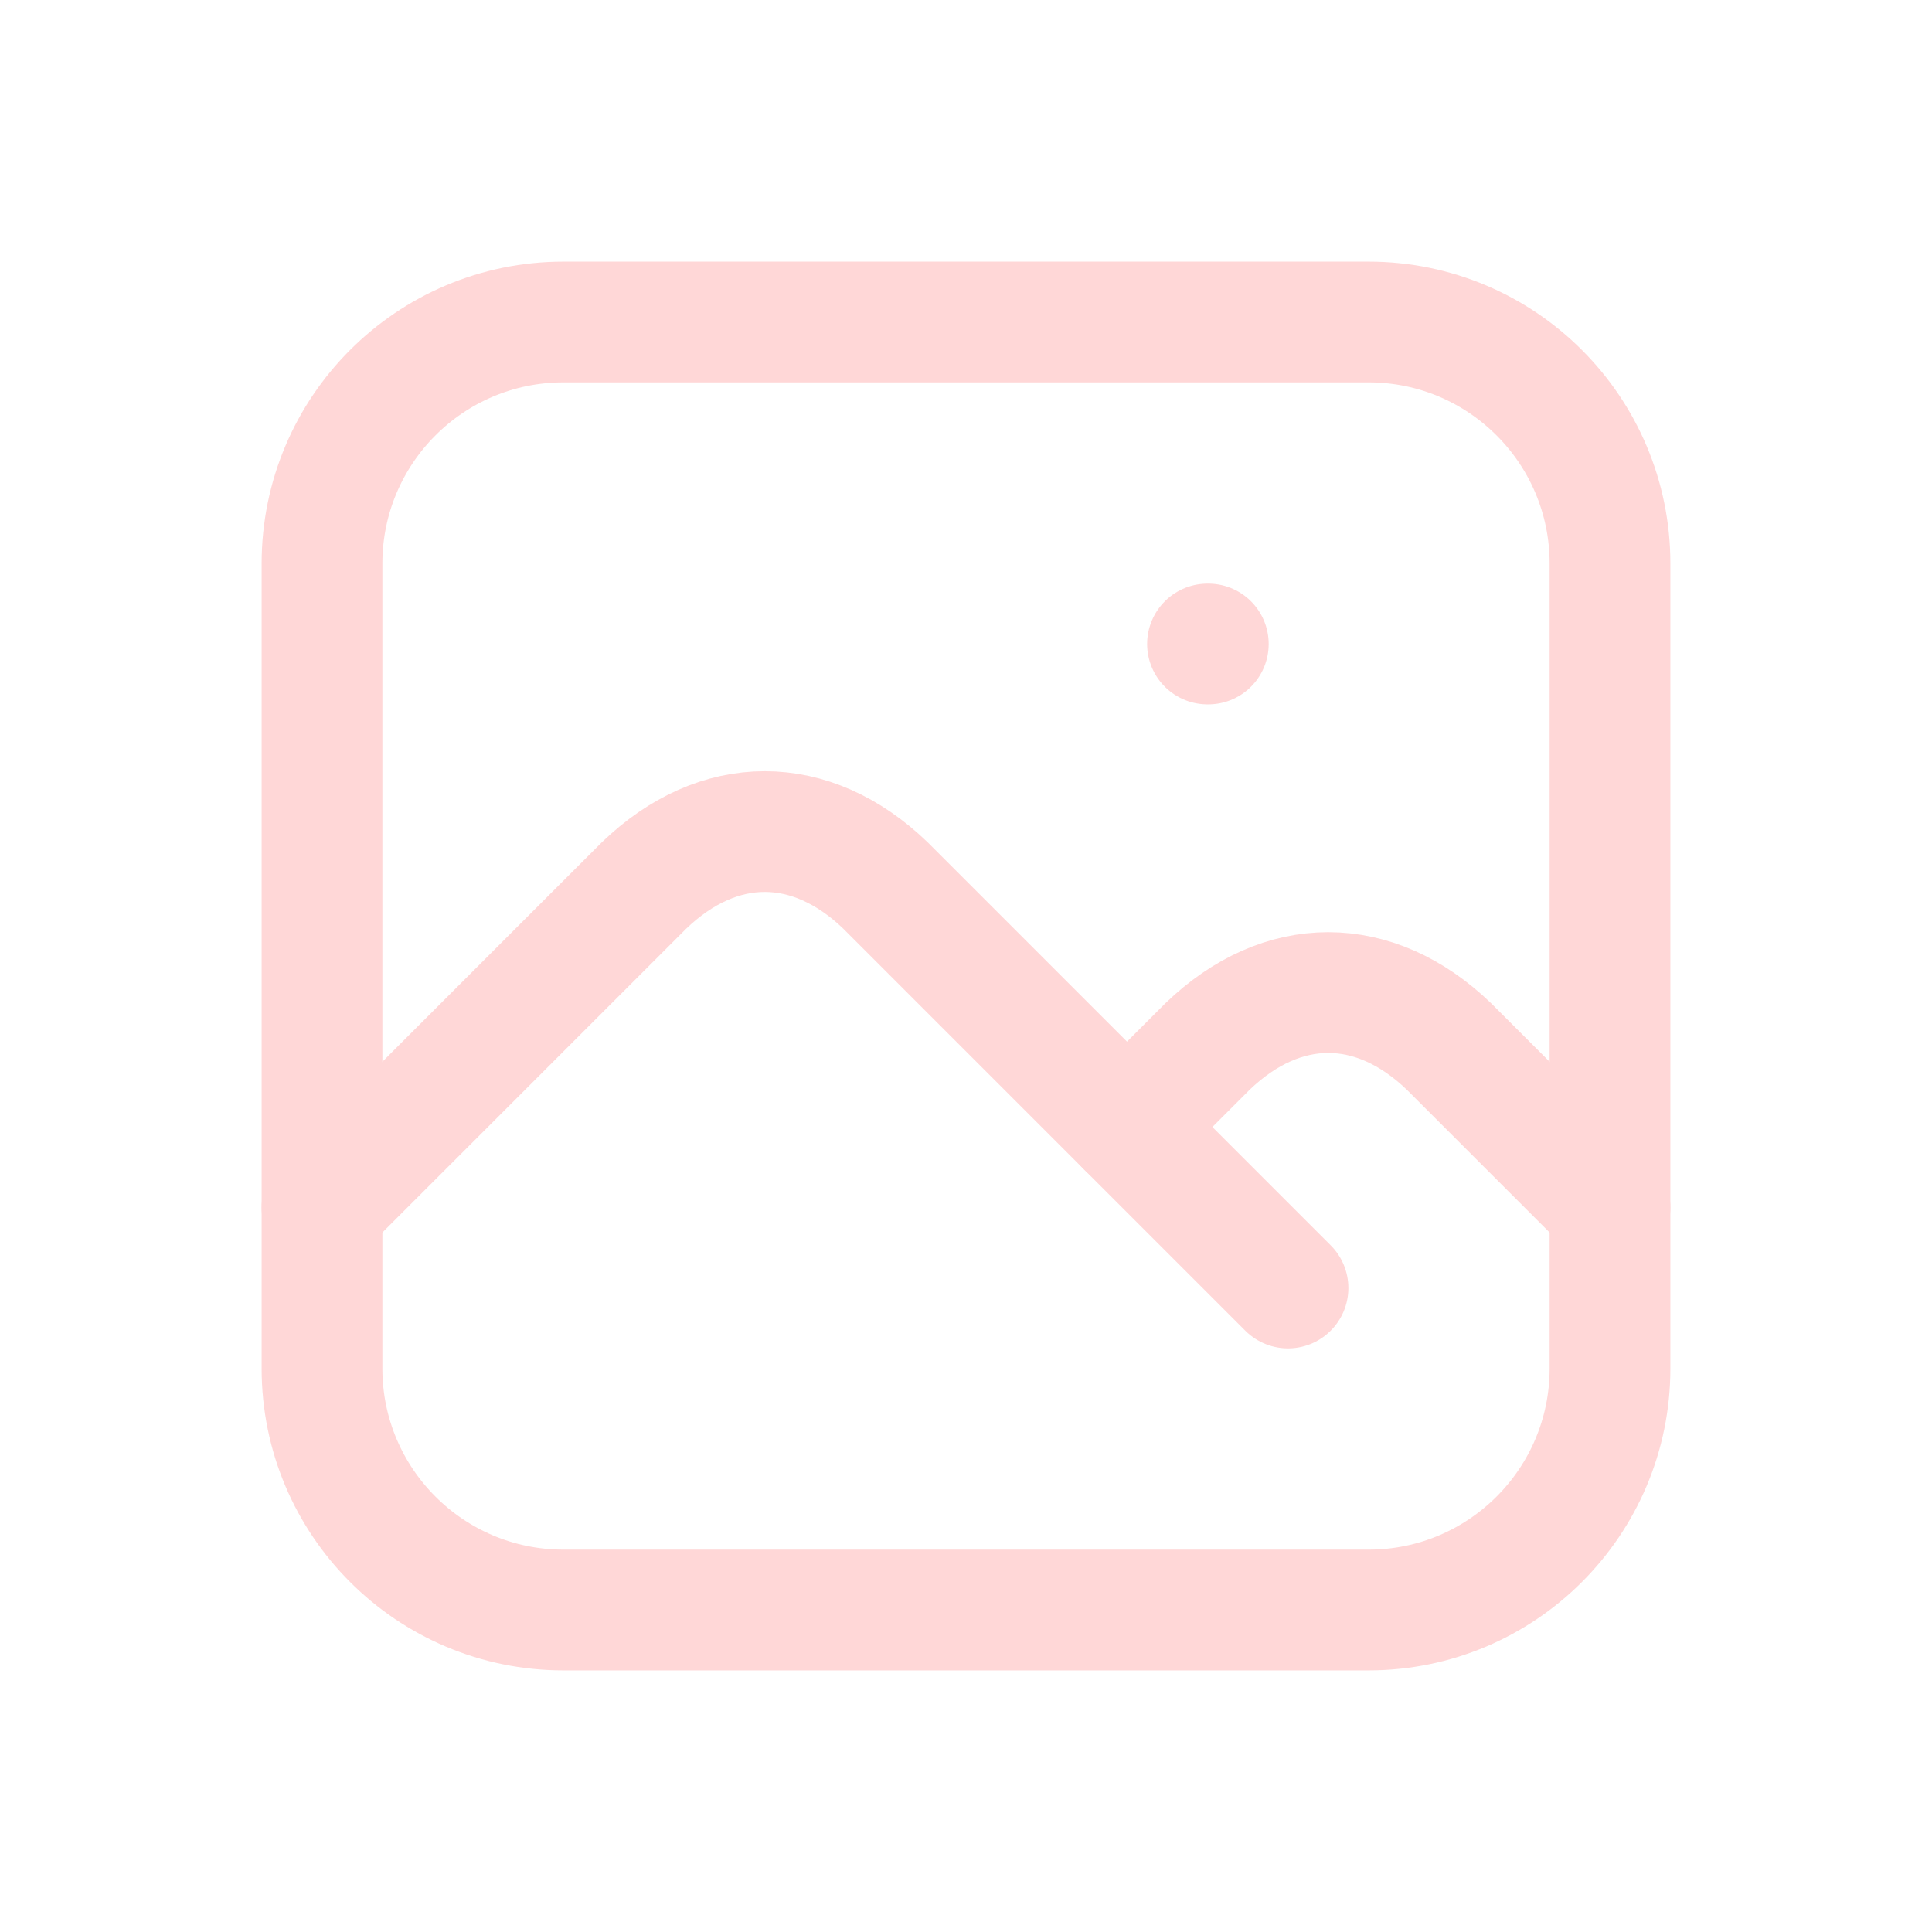
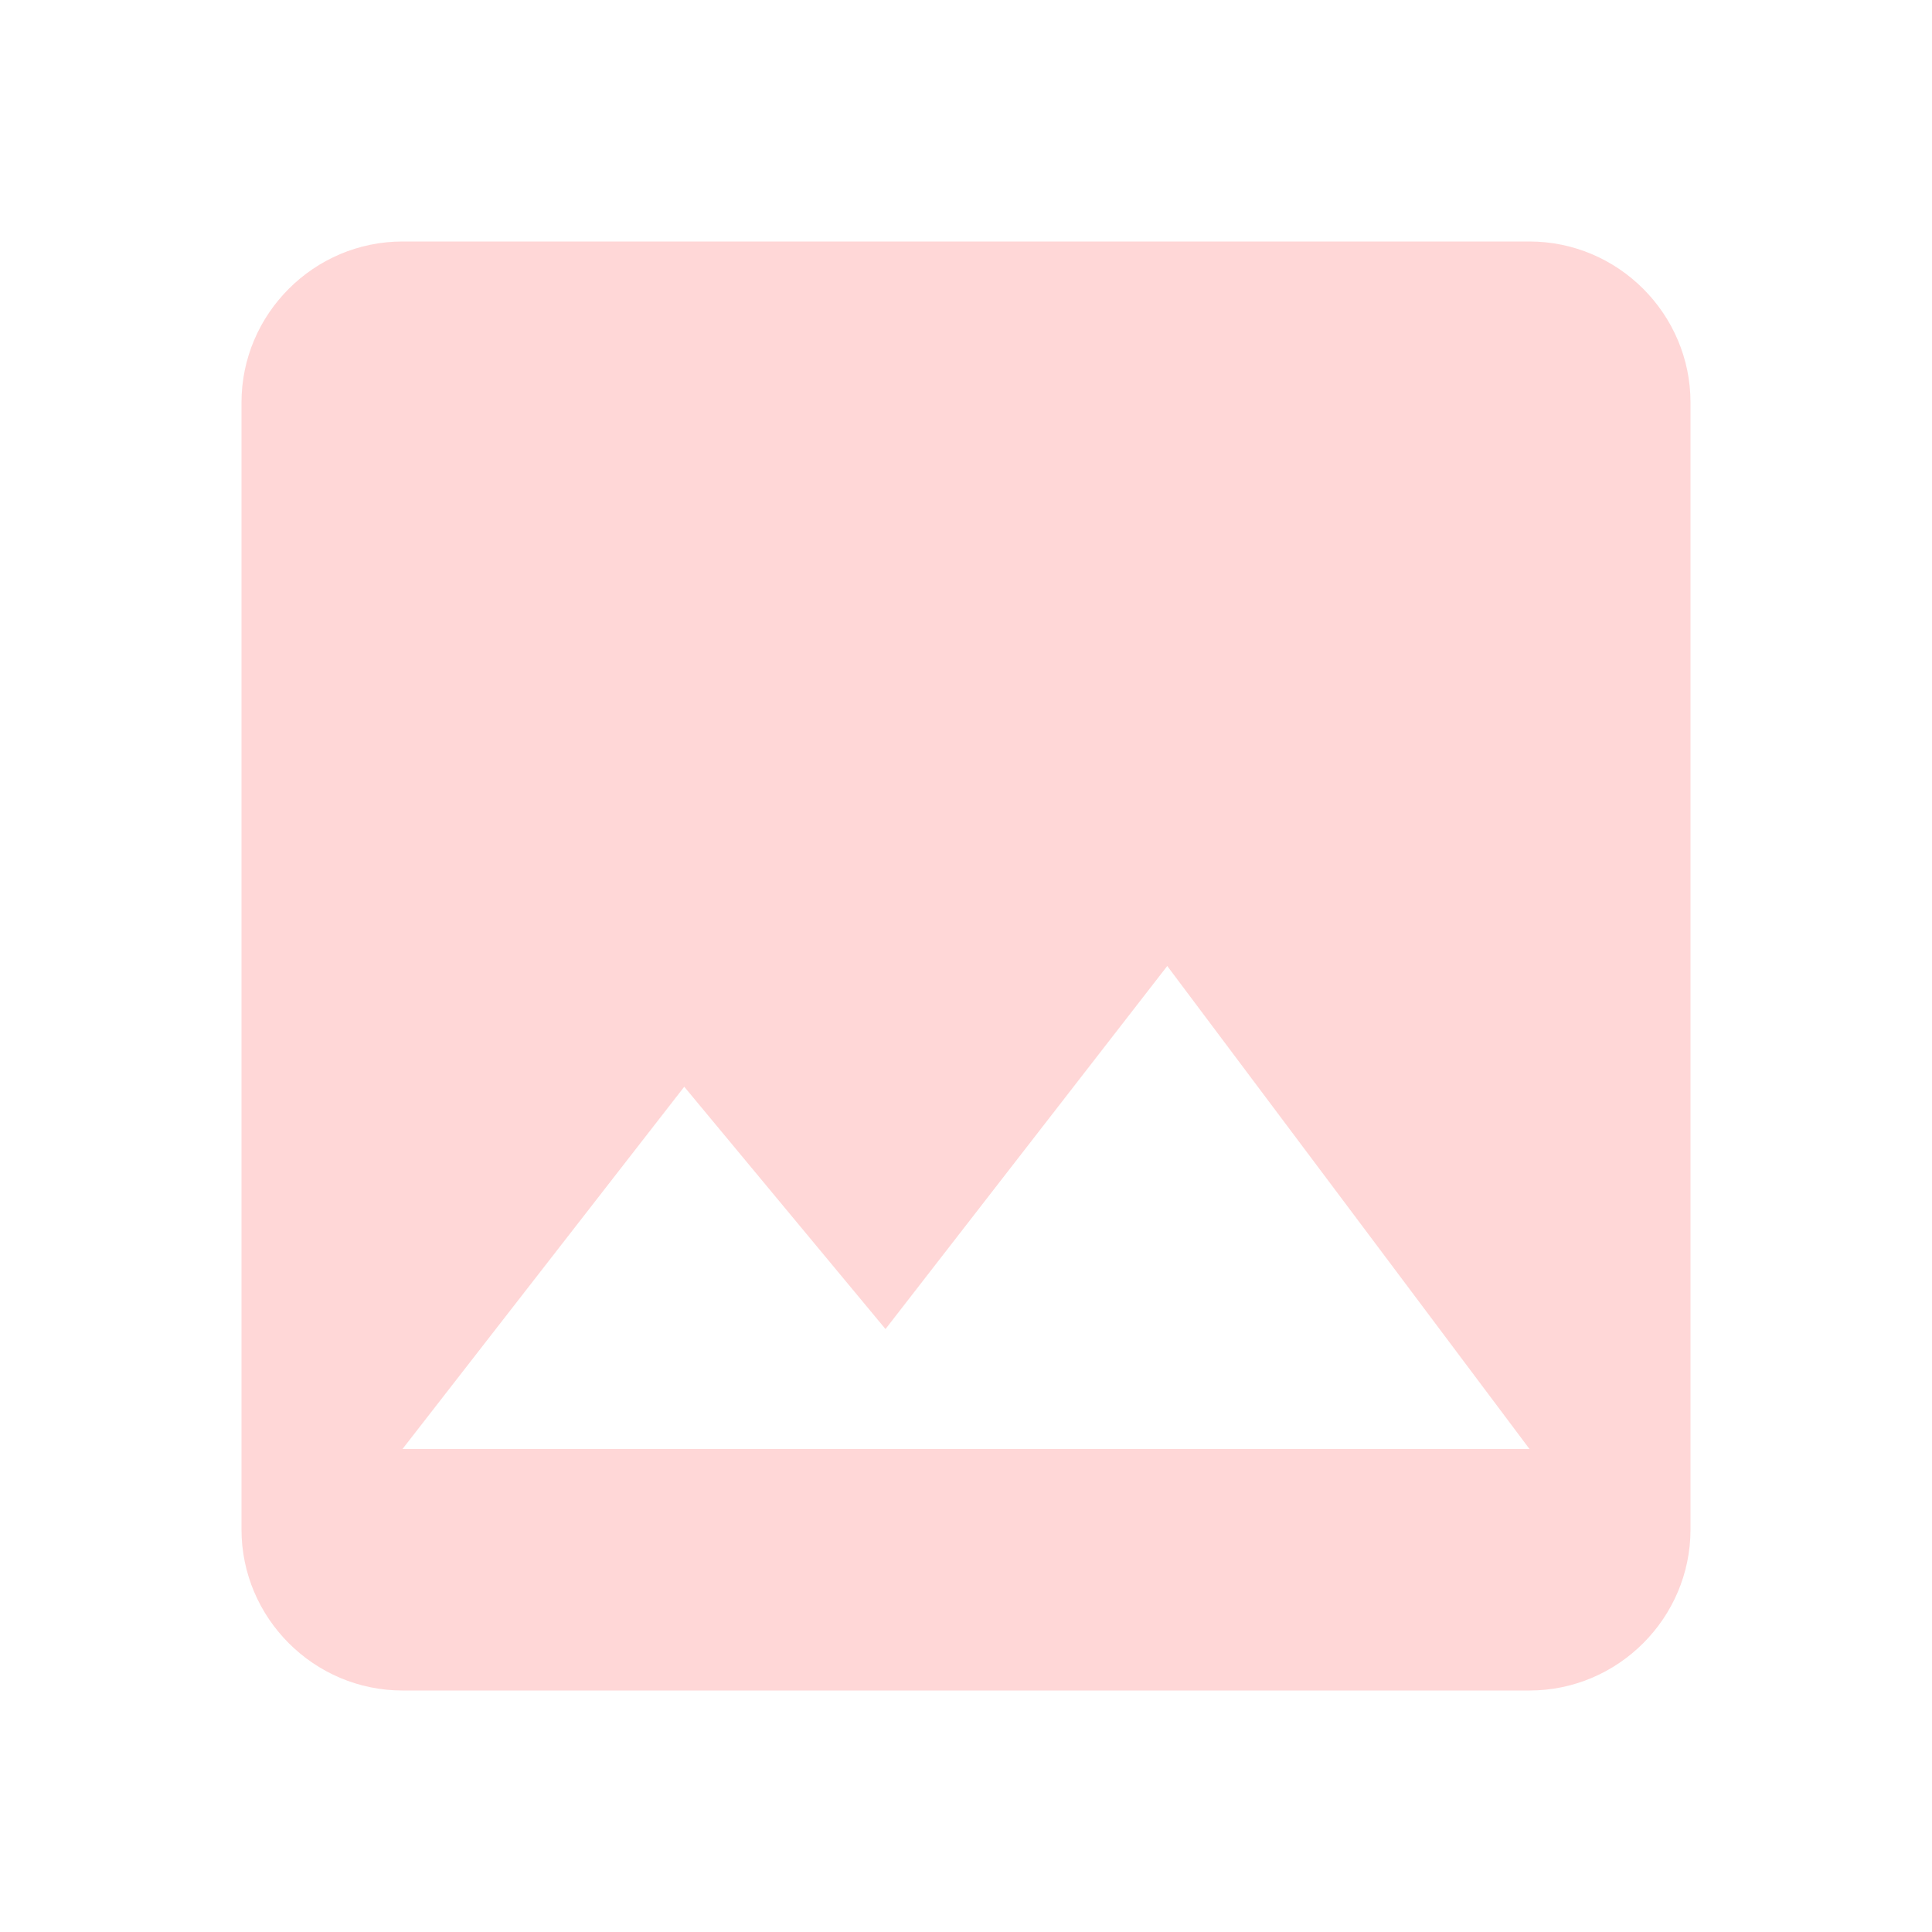
- <svg xmlns="http://www.w3.org/2000/svg" class="icon icon-tabler icon-tabler-photo" width="44" height="44" viewBox="0 0 24 24" stroke-width="1.5" stroke="#ffd7d7" fill="none" stroke-linecap="round" stroke-linejoin="round">
-   <path stroke="none" d="M0 0h24v24H0z" fill="none" />
-   <line x1="15" y1="8" x2="15.01" y2="8" />
-   <rect x="4" y="4" width="16" height="16" rx="3" />
-   <path d="M4 15l4 -4a3 5 0 0 1 3 0l5 5" />
-   <path d="M14 14l1 -1a3 5 0 0 1 3 0l2 2" />
+ <svg xmlns="http://www.w3.org/2000/svg" height="24px" viewBox="0 0 24 24" width="24px" fill="#ffd7d7">
+   <path d="M0 0h24v24H0z" fill="none" />
+   <path d="M21 19V5c0-1.1-.9-2-2-2H5c-1.1 0-2 .9-2 2v14c0 1.1.9 2 2 2h14c1.1 0 2-.9 2-2zM8.5 13.5l2.5 3.01L14.5 12l4.5 6H5l3.5-4.5z" />
</svg>
